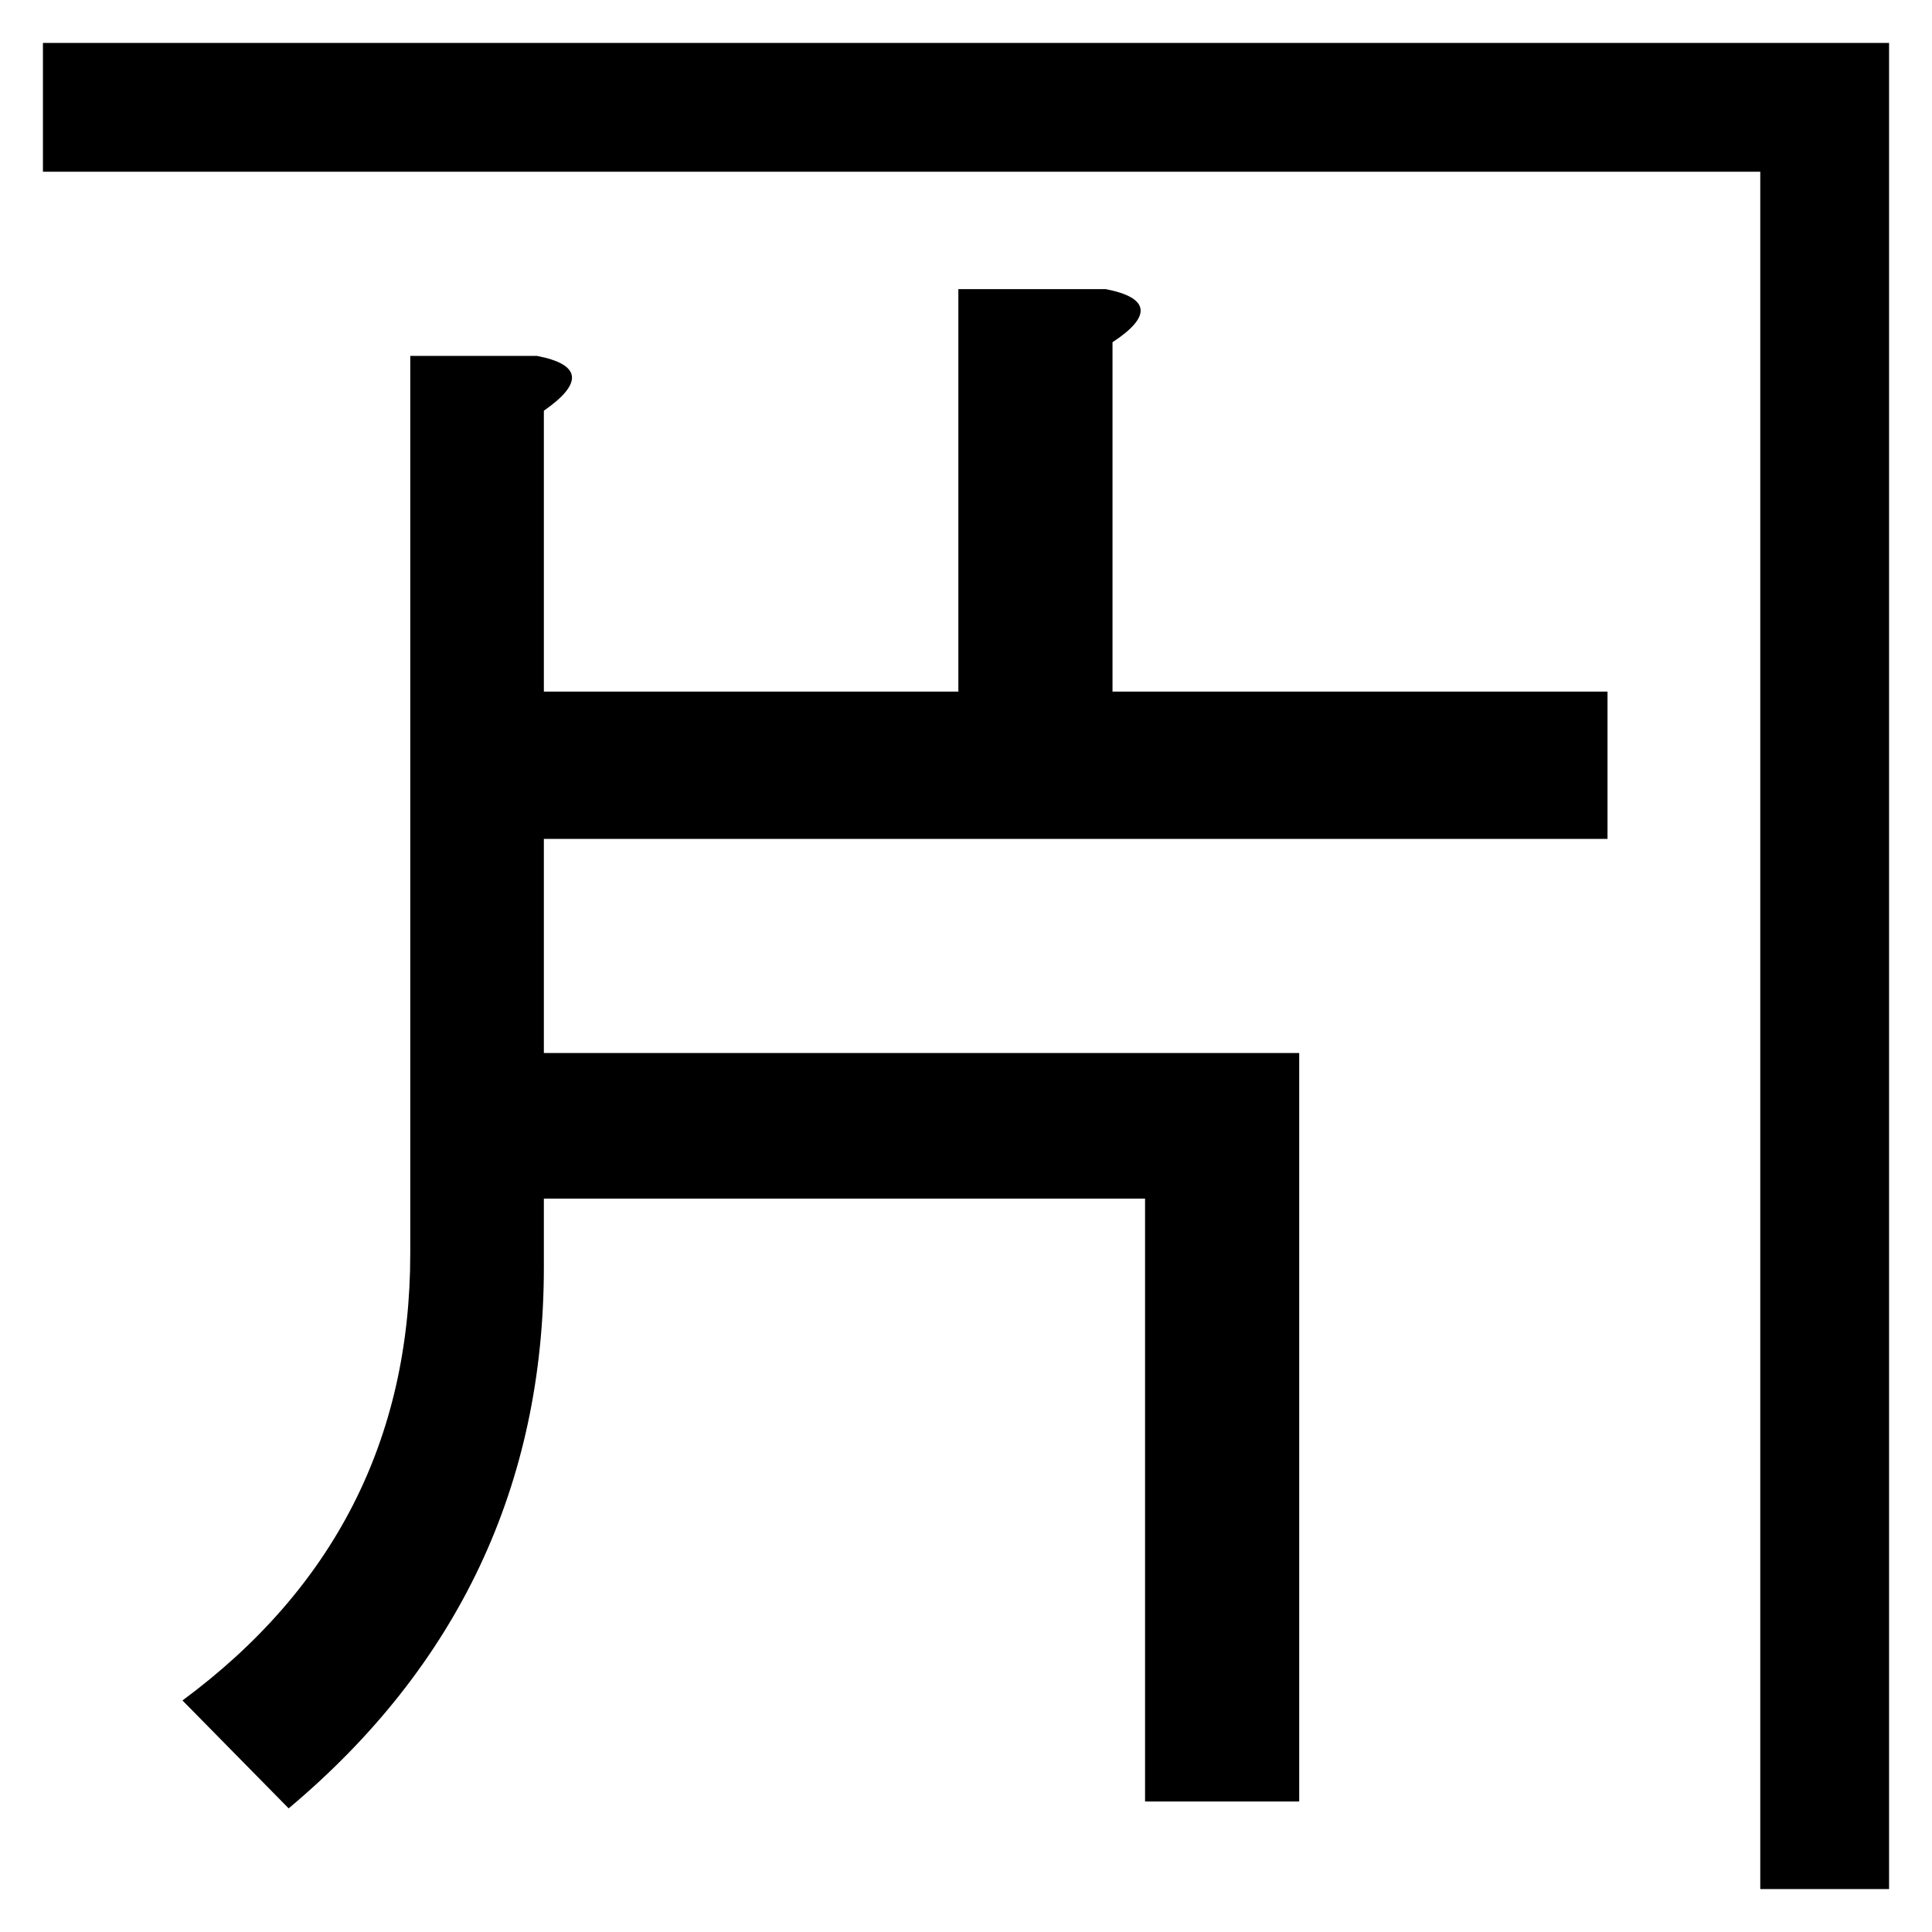
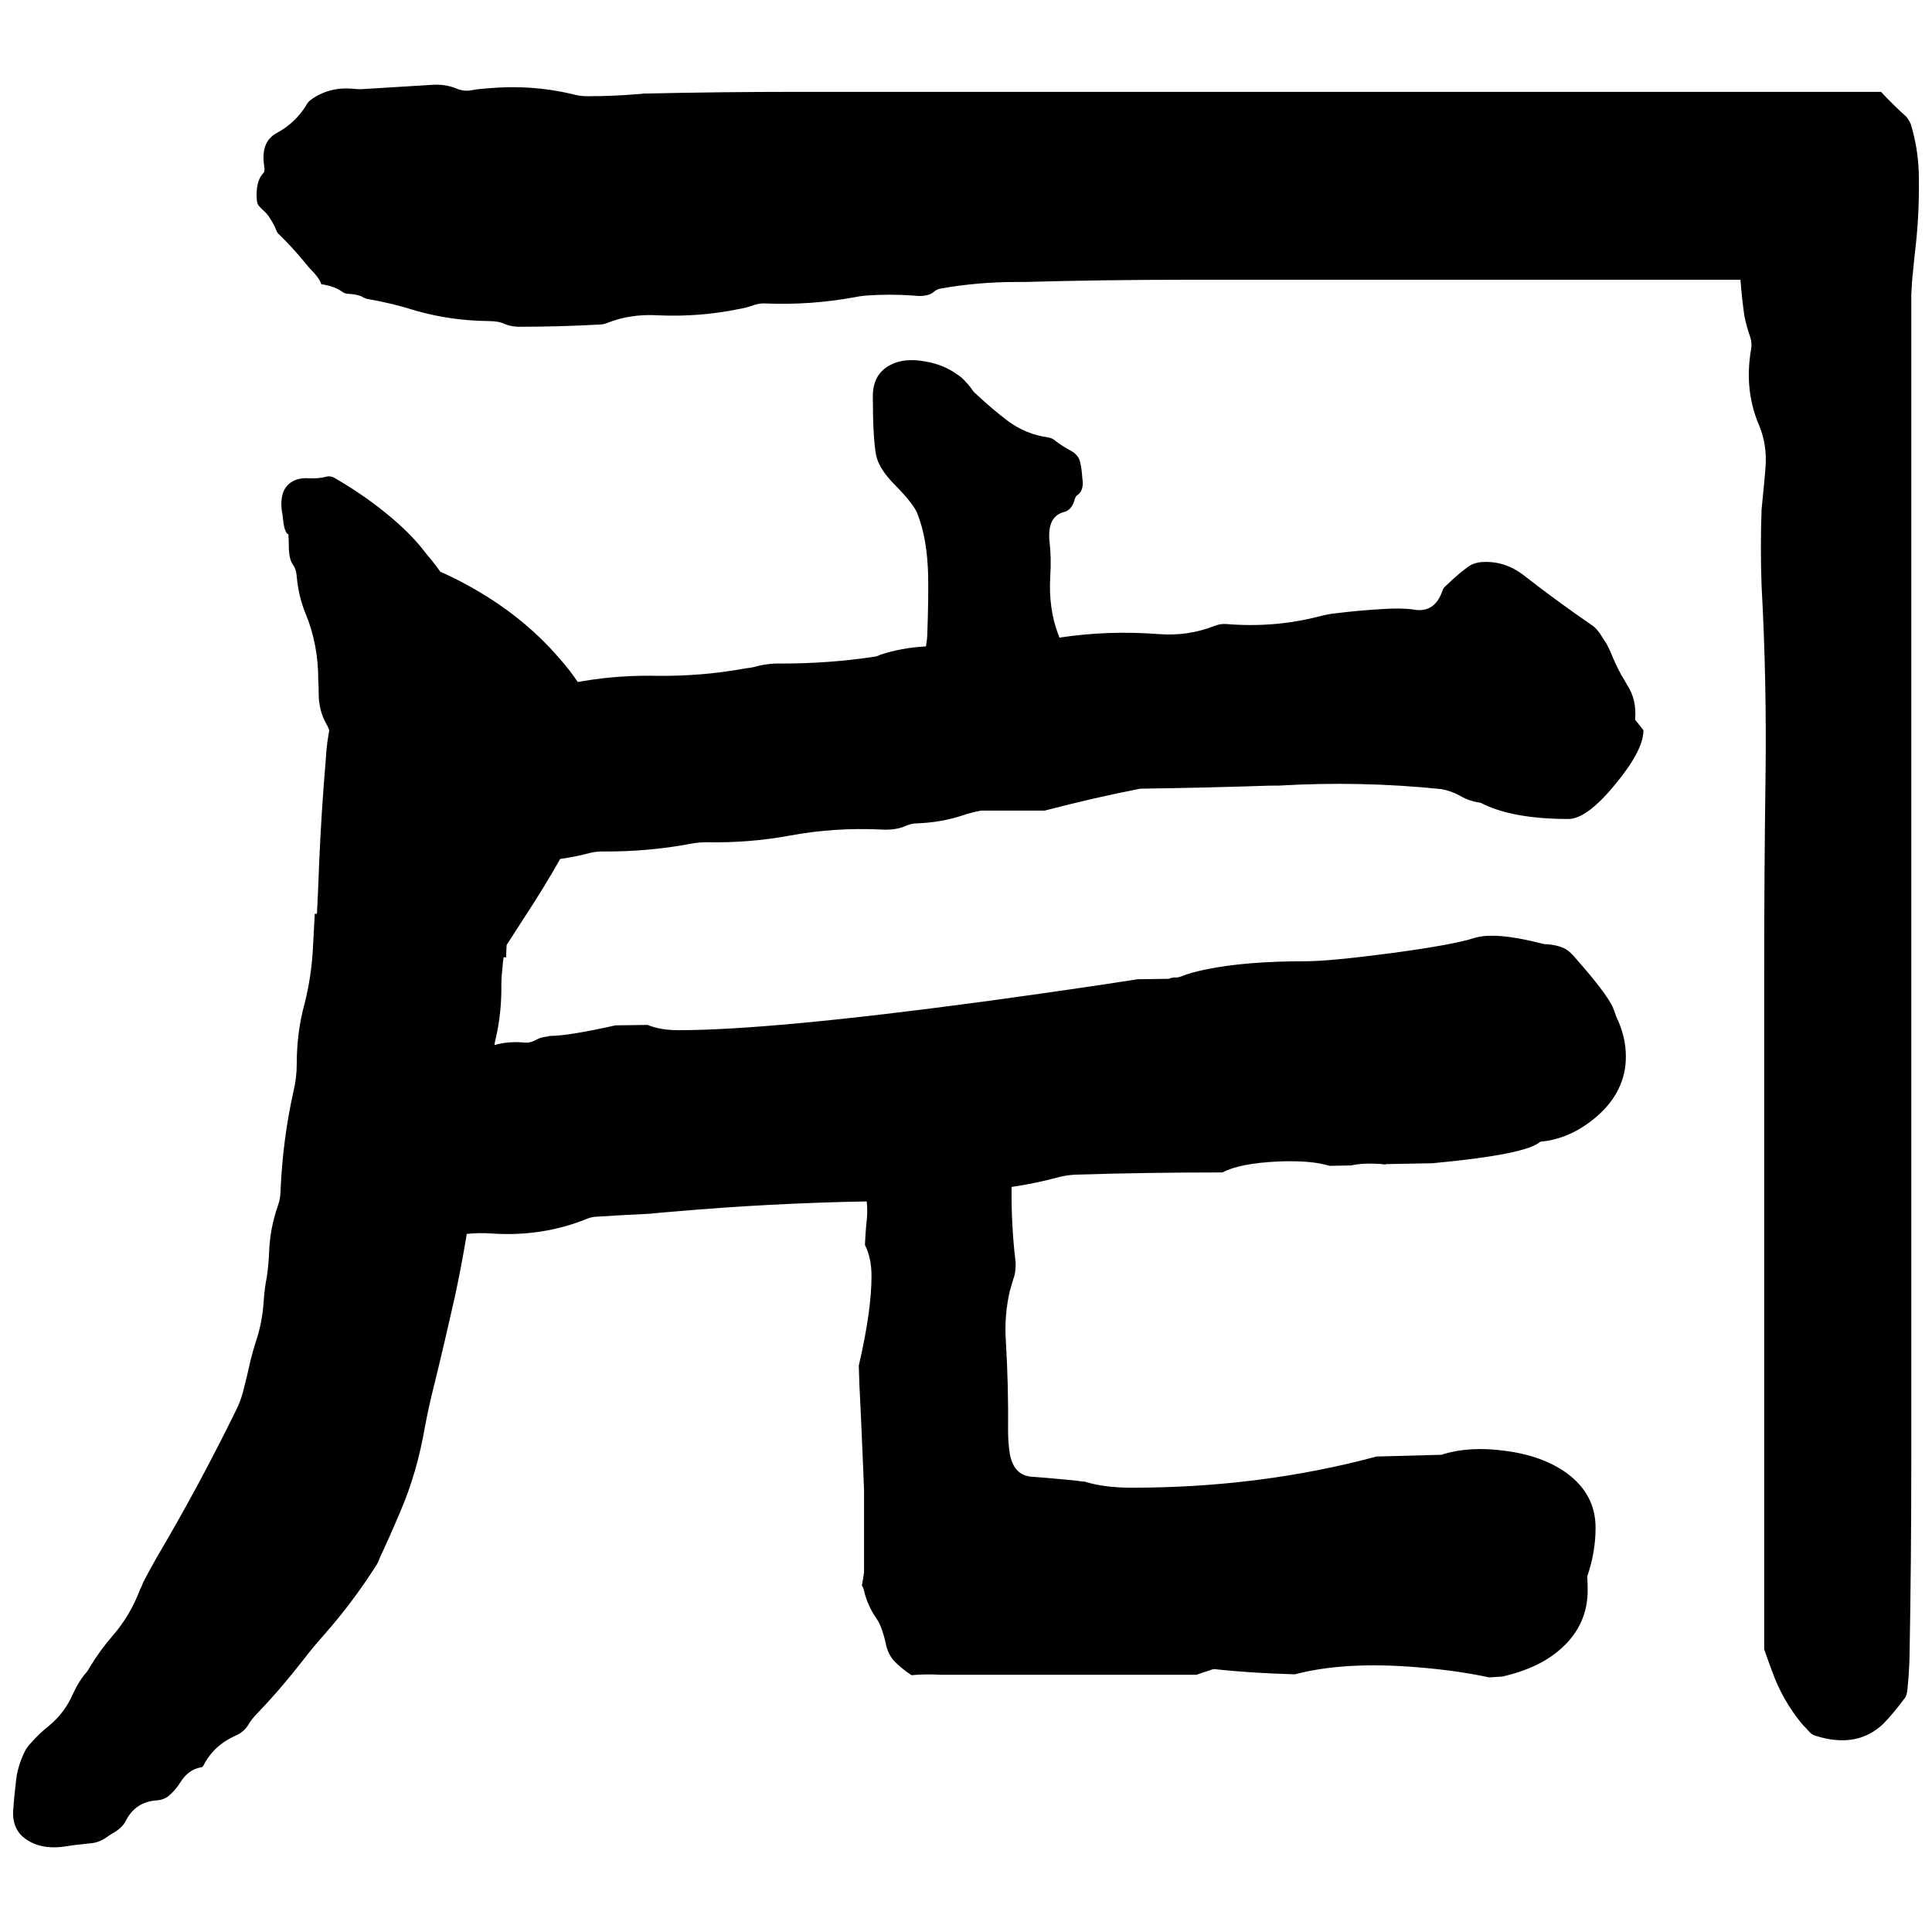
- <svg xmlns="http://www.w3.org/2000/svg" width="100%" height="100%" viewBox="0 0 18 18" version="1.1" xml:space="preserve" style="fill-rule:evenodd;clip-rule:evenodd;stroke-linecap:square;stroke-miterlimit:1.5;">
-   <g transform="matrix(1.32981,0,0,1.32981,-2.69074,5.99455)">
-     <g transform="matrix(12,0,0,12,2.22176,7.12971)">
-       <path d="M0.297,-0.762c0.026,0.005 0.027,0.016 0.004,0.032l0,0.164l0.242,0l0,-0.235l0.086,0c0.026,0.005 0.027,0.016 0.004,0.031l0,0.204l0.289,0l0,0.086l-0.621,0l0,0.125l0.441,0l0,0.437l-0.09,0l0,-0.352l-0.351,0l0,0.04c0,0.127 -0.05,0.233 -0.149,0.316l-0.062,-0.063c0.088,-0.065 0.133,-0.152 0.133,-0.261l0,-0.524l0.074,0Z" style="fill-rule:nonzero;" />
-     </g>
-     <g transform="matrix(12,0,0,12,14.2218,7.12971)">
-       <path d="M0.207,-0.656l0,0.597l0.59,0l0,-0.597l-0.59,0Zm-0.078,-0.074l0.746,0l0,0.746l-0.746,0l0,-0.746Z" style="fill-rule:nonzero;" />
+ <svg xmlns="http://www.w3.org/2000/svg" width="100%" height="100%" viewBox="0 0 220 220" version="1.1" xml:space="preserve" style="fill-rule:evenodd;clip-rule:evenodd;stroke-linejoin:round;stroke-miterlimit:2;">
+   <g id="Layer_1" transform="matrix(1,0,0,1,-53.2089,-81.9916)">
+     <g>
+       <g id="Layer0_0_FILL">
+         <path d="M221.9,146C221.467,146.033 221.05,146.15 220.65,146.35C219.85,146.883 218.9,147.683 217.8,148.75C217.633,148.883 217.517,149.067 217.45,149.3C216.85,151 215.75,151.7 214.15,151.4C213.25,151.267 212.05,151.25 210.55,151.35C208.85,151.45 207.183,151.6 205.55,151.8C204.817,151.867 204.083,152 203.35,152.2C199.983,153.067 196.483,153.35 192.85,153.05C192.417,153.017 191.983,153.083 191.55,153.25C189.517,154.05 187.4,154.367 185.2,154.2C181.333,153.9 177.55,154.033 173.85,154.6C173.817,154.467 173.767,154.333 173.7,154.2C172.967,152.267 172.667,150.083 172.8,147.65C172.9,146.25 172.867,144.85 172.7,143.45C172.567,141.683 173.117,140.633 174.35,140.3C174.917,140.167 175.317,139.733 175.55,139C175.617,138.7 175.717,138.5 175.85,138.4C176.417,138.033 176.617,137.367 176.45,136.4C176.417,135.833 176.35,135.3 176.25,134.8C176.15,134.167 175.8,133.683 175.2,133.35C174.467,132.95 173.867,132.567 173.4,132.2C173.133,131.967 172.85,131.833 172.55,131.8C170.883,131.567 169.367,130.95 168,129.95C166.767,129.017 165.55,127.983 164.35,126.85C164.217,126.75 164.1,126.633 164,126.5C163.767,126.133 163.5,125.8 163.2,125.5C162.9,125.133 162.55,124.833 162.15,124.6C161.15,123.867 159.95,123.383 158.55,123.15C156.917,122.85 155.567,123 154.5,123.6C153.233,124.3 152.6,125.467 152.6,127.1C152.6,130.167 152.717,132.367 152.95,133.7C153.117,134.767 153.867,135.967 155.2,137.3C156.633,138.767 157.467,139.85 157.7,140.55C158.433,142.417 158.833,144.75 158.9,147.55C158.933,149.117 158.9,151.367 158.8,154.3C158.8,154.533 158.75,154.967 158.65,155.6C156.783,155.7 155.05,156.017 153.45,156.55C153.217,156.683 152.933,156.767 152.6,156.8C149.233,157.3 145.767,157.55 142.2,157.55C141.133,157.517 140.083,157.65 139.05,157.95C138.75,158.017 138.433,158.067 138.1,158.1C134.833,158.7 131.517,158.983 128.15,158.95C125.217,158.883 122.367,159.083 119.6,159.55C119.4,159.583 119.2,159.617 119,159.65C118.4,158.75 117.7,157.85 116.9,156.95C114.033,153.617 110.5,150.817 106.3,148.55C105.267,147.983 104.283,147.5 103.35,147.1C102.983,146.567 102.617,146.083 102.25,145.65C102.017,145.383 101.783,145.1 101.55,144.8C100.717,143.7 99.6,142.533 98.2,141.3C96.167,139.533 93.917,137.933 91.45,136.5C91.05,136.233 90.65,136.167 90.25,136.3C89.783,136.433 89.133,136.483 88.3,136.45C87.867,136.417 87.433,136.467 87,136.6C85.633,137.067 85.067,138.25 85.3,140.15C85.367,140.517 85.417,140.867 85.45,141.2C85.55,142.167 85.75,142.717 86.05,142.85C86.083,143.383 86.1,143.917 86.1,144.45C86.133,145.317 86.3,145.95 86.6,146.35C86.833,146.683 86.967,147.117 87,147.65C87.133,149.15 87.467,150.55 88,151.85C88.967,154.183 89.45,156.7 89.45,159.4C89.483,159.933 89.5,160.467 89.5,161C89.5,162.233 89.783,163.367 90.35,164.4C90.483,164.6 90.6,164.85 90.7,165.15C90.633,165.55 90.567,165.967 90.5,166.4C90.4,167.133 90.333,167.85 90.3,168.55C89.967,172.45 89.717,176.367 89.55,180.3C89.483,182.233 89.4,184.15 89.3,186.05L89.05,186.05C88.983,187.317 88.917,188.567 88.85,189.8C88.75,191.967 88.433,194.117 87.9,196.25C87.3,198.417 87,200.717 87,203.15C87,204.217 86.867,205.3 86.6,206.4C85.8,210 85.317,213.75 85.15,217.65C85.15,218.183 85.05,218.733 84.85,219.3C84.25,221 83.917,222.767 83.85,224.6C83.817,225.5 83.733,226.417 83.6,227.35C83.433,228.183 83.317,229.05 83.25,229.95C83.15,231.717 82.833,233.367 82.3,234.9C82.1,235.533 81.917,236.183 81.75,236.85C81.617,237.45 81.483,238.033 81.35,238.6C81.183,239.3 81.017,239.967 80.85,240.6C80.683,241.2 80.467,241.783 80.2,242.35C77.333,248.217 74.283,253.883 71.05,259.35C70.517,260.283 70,261.233 69.5,262.2C69.4,262.5 69.283,262.767 69.15,263C68.417,264.967 67.367,266.733 66,268.3C65.1,269.333 64.25,270.5 63.45,271.8C63.283,272.133 63.083,272.417 62.85,272.65C62.65,272.917 62.45,273.2 62.25,273.5C61.983,273.933 61.733,274.4 61.5,274.9C60.9,276.3 60,277.5 58.8,278.5C58,279.133 57.317,279.783 56.75,280.45C56.517,280.683 56.3,280.967 56.1,281.3C55.467,282.533 55.1,283.8 55,285.1C54.867,286.167 54.767,287.233 54.7,288.3C54.667,289.467 55,290.383 55.7,291.05C56.833,292.083 58.35,292.5 60.25,292.3C61.317,292.133 62.367,292 63.4,291.9C64.1,291.867 64.75,291.633 65.35,291.2C65.583,291.033 65.817,290.883 66.05,290.75C66.75,290.35 67.233,289.9 67.5,289.4C68.233,287.9 69.433,287.1 71.1,287C71.567,286.967 71.983,286.817 72.35,286.55C72.883,286.117 73.35,285.583 73.75,284.95C74.35,283.983 75.117,283.417 76.05,283.25C76.217,283.25 76.35,283.133 76.45,282.9C77.217,281.433 78.433,280.333 80.1,279.6C80.733,279.333 81.233,278.867 81.6,278.2C81.867,277.8 82.167,277.433 82.5,277.1C84.233,275.3 85.983,273.267 87.75,271C88.517,270 89.333,269.017 90.2,268.05C92.333,265.617 94.25,263.067 95.95,260.4C96.15,260.133 96.317,259.8 96.45,259.4C97.217,257.767 98,256 98.8,254.1C100.067,251.167 101,247.95 101.6,244.45C101.9,242.85 102.267,241.2 102.7,239.5C103.5,236.233 104.283,232.883 105.05,229.45C105.483,227.417 105.867,225.417 106.2,223.45C106.267,223.117 106.317,222.8 106.35,222.5C107.283,222.4 108.217,222.383 109.15,222.45C112.983,222.717 116.6,222.167 120,220.8C120.3,220.667 120.617,220.583 120.95,220.55C123.017,220.417 125.117,220.3 127.25,220.2C128.15,220.1 129.067,220.017 130,219.95C137.233,219.317 144.533,218.933 151.9,218.8C152,219.633 151.983,220.517 151.85,221.45C151.783,222.217 151.733,222.983 151.7,223.75C152.2,224.75 152.45,225.933 152.45,227.3C152.45,229.933 151.967,233.333 151,237.5C151.033,238.967 151.1,240.55 151.2,242.25C151.467,248.317 151.6,251.483 151.6,251.75L151.6,261C151.533,261.533 151.45,262.05 151.35,262.55C151.483,262.717 151.567,262.917 151.6,263.15C151.867,264.283 152.35,265.35 153.05,266.35C153.483,266.983 153.85,268.033 154.15,269.5C154.317,270.1 154.583,270.617 154.95,271.05C155.517,271.65 156.2,272.217 157,272.75C158.033,272.65 159.167,272.633 160.4,272.7L189.45,272.7C189.917,272.533 190.417,272.367 190.95,272.2C191.117,272.133 191.283,272.083 191.45,272.05C194.117,272.35 197.183,272.55 200.65,272.65C204.45,271.65 209.117,271.383 214.65,271.85C217.583,272.083 220.3,272.467 222.8,273C223.3,272.967 223.8,272.933 224.3,272.9C227.2,272.233 229.467,271.133 231.1,269.6C233.033,267.833 234,265.65 234,263.05C234,262.483 233.983,261.967 233.95,261.5C234.583,259.667 234.9,257.817 234.9,255.95C234.9,253.45 233.833,251.4 231.7,249.8C229.833,248.433 227.467,247.567 224.6,247.2C221.9,246.833 219.533,246.967 217.5,247.6C217.433,247.633 217.383,247.65 217.35,247.65C214.75,247.717 212.283,247.783 209.95,247.85C201.15,250.217 191.867,251.4 182.1,251.4C179.967,251.4 178.167,251.167 176.7,250.7C176.5,250.7 176.317,250.683 176.15,250.65C175.683,250.583 175.233,250.533 174.8,250.5C173.433,250.367 172.067,250.25 170.7,250.15C169.333,250.05 168.5,249.183 168.2,247.55C168.067,246.717 168,245.85 168,244.95C168.033,241.483 167.95,238.083 167.75,234.75C167.617,232.75 167.767,230.833 168.2,229C168.367,228.4 168.55,227.783 168.75,227.15C168.85,226.683 168.883,226.183 168.85,225.65C168.517,222.883 168.367,220.05 168.4,217.15C170.233,216.883 172.067,216.5 173.9,216C174.5,215.867 175.083,215.783 175.65,215.75C181.117,215.583 186.567,215.5 192,215.5L192.4,215.5C193.733,214.8 195.867,214.383 198.8,214.25C201.3,214.15 203.233,214.317 204.6,214.75L207.05,214.7C207.817,214.533 208.667,214.467 209.6,214.5C210.067,214.5 210.517,214.533 210.95,214.6C210.983,214.567 211.017,214.55 211.05,214.55L216.35,214.45C223.483,213.783 227.567,212.967 228.6,212C230.867,211.8 232.983,210.867 234.95,209.2C237.217,207.267 238.35,204.967 238.35,202.3C238.35,200.767 237.983,199.25 237.25,197.75C237.117,197.35 236.983,196.983 236.85,196.65C236.317,195.55 234.95,193.75 232.75,191.25C232.283,190.683 231.883,190.3 231.55,190.1C230.917,189.733 230.083,189.533 229.05,189.5C225.317,188.533 222.667,188.3 221.1,188.8C219.433,189.333 216.217,189.917 211.45,190.55C206.883,191.15 203.7,191.45 201.9,191.45C197.267,191.45 193.45,191.767 190.45,192.4C189.317,192.633 188.433,192.883 187.8,193.15C187.633,193.217 187.45,193.267 187.25,193.3L186.85,193.3C186.617,193.333 186.433,193.383 186.3,193.45L182.75,193.5C178.083,194.233 172.217,195.083 165.15,196.05C149.017,198.217 137.45,199.3 130.45,199.3C129.083,199.3 127.917,199.1 126.95,198.7L123.3,198.75C119.7,199.55 117.25,199.95 115.95,199.95L115.85,199.95C115.583,200.017 115.317,200.067 115.05,200.1C114.75,200.167 114.45,200.283 114.15,200.45C113.717,200.683 113.267,200.767 112.8,200.7C111.633,200.6 110.533,200.7 109.5,201C109.533,200.8 109.567,200.633 109.6,200.5C110.1,198.433 110.333,196.283 110.3,194.05C110.3,193.55 110.333,193.017 110.4,192.45C110.433,191.983 110.483,191.5 110.55,191L110.85,191C110.85,190.533 110.867,190.067 110.9,189.6C111.467,188.733 112.067,187.8 112.7,186.8C114.367,184.267 115.8,181.933 117,179.8C118.2,179.633 119.35,179.4 120.45,179.1C120.917,179 121.367,178.95 121.8,178.95C125.333,178.983 128.817,178.667 132.25,178C132.717,177.933 133.167,177.9 133.6,177.9C136.833,177.967 140,177.717 143.1,177.15C146.5,176.517 149.967,176.283 153.5,176.45C154.567,176.517 155.467,176.4 156.2,176.1C156.7,175.867 157.167,175.75 157.6,175.75C159.5,175.683 161.283,175.367 162.95,174.8C163.55,174.6 164.2,174.433 164.9,174.3L172.15,174.3C175.983,173.3 179.617,172.467 183.05,171.8C187.983,171.733 192.933,171.617 197.9,171.45L198.8,171.45C205.033,171.083 211.217,171.217 217.35,171.85C218.083,171.983 218.783,172.233 219.45,172.6C220.183,173.033 220.967,173.3 221.8,173.4C224.167,174.633 227.5,175.25 231.8,175.25C233.2,175.25 234.967,173.95 237.1,171.35C239.267,168.75 240.35,166.683 240.35,165.15C240.05,164.75 239.733,164.35 239.4,163.95C239.533,162.417 239.233,161.1 238.5,160C238.3,159.633 238.067,159.233 237.8,158.8C237.333,157.933 236.917,157.033 236.55,156.1C236.417,155.833 236.283,155.567 236.15,155.3C235.983,155.033 235.8,154.75 235.6,154.45C235.233,153.85 234.867,153.433 234.5,153.2C231.7,151.267 229.15,149.4 226.85,147.6C225.35,146.4 223.7,145.867 221.9,146M267.4,92.45L144.1,92.45C138.2,92.45 132.317,92.517 126.45,92.65C126.283,92.683 126.117,92.7 125.95,92.7C124.017,92.867 122.067,92.95 120.1,92.95C119.5,92.95 118.917,92.867 118.35,92.7C115.25,91.967 112.05,91.75 108.75,92.05C108.15,92.083 107.567,92.15 107,92.25C106.4,92.383 105.817,92.333 105.25,92.1C104.383,91.733 103.45,91.583 102.45,91.65C99.717,91.817 97,91.983 94.3,92.15C94,92.15 93.717,92.133 93.45,92.1C91.683,91.933 90.117,92.317 88.75,93.25C88.517,93.417 88.35,93.567 88.25,93.7C87.383,95.2 86.2,96.35 84.7,97.15C83.467,97.817 83,99.083 83.3,100.95C83.367,101.35 83.317,101.617 83.15,101.75C82.583,102.383 82.35,103.383 82.45,104.75C82.483,105.117 82.583,105.367 82.75,105.5C82.917,105.7 83.083,105.867 83.25,106C83.517,106.233 83.75,106.517 83.95,106.85C84.217,107.25 84.433,107.65 84.6,108.05C84.7,108.35 84.833,108.567 85,108.7C85.933,109.6 86.883,110.633 87.85,111.8C88.217,112.267 88.6,112.7 89,113.1C89.433,113.6 89.7,114.017 89.8,114.35C90.833,114.517 91.617,114.8 92.15,115.2C92.383,115.367 92.633,115.45 92.9,115.45C93.5,115.483 94,115.583 94.4,115.75C94.633,115.917 94.883,116.017 95.15,116.05C97.05,116.383 98.883,116.833 100.65,117.4C103.283,118.133 105.983,118.517 108.75,118.55C109.617,118.55 110.267,118.667 110.7,118.9C111.233,119.1 111.783,119.2 112.35,119.2C115.383,119.2 118.417,119.117 121.45,118.95C121.783,118.95 122.1,118.883 122.4,118.75C124.167,118.05 126.1,117.767 128.2,117.9C131.3,118.033 134.317,117.8 137.25,117.2C137.883,117.1 138.517,116.933 139.15,116.7C139.583,116.567 140.017,116.517 140.45,116.55C143.817,116.683 147.15,116.45 150.45,115.85C150.917,115.75 151.367,115.683 151.8,115.65C153.6,115.517 155.417,115.517 157.25,115.65C158.35,115.783 159.15,115.617 159.65,115.15C159.85,114.983 160.083,114.883 160.35,114.85C163.117,114.35 166,114.1 169,114.1L169.9,114.1C175.933,113.933 181.95,113.85 187.95,113.85L251.4,113.85C251.5,115.25 251.65,116.633 251.85,118C252.017,118.8 252.233,119.583 252.5,120.35C252.667,120.85 252.7,121.333 252.6,121.8C252.533,122.2 252.483,122.567 252.45,122.9C252.15,125.567 252.517,128.1 253.55,130.5C254.15,131.967 254.383,133.55 254.25,135.25C254.15,136.483 254.033,137.733 253.9,139C253.867,139.367 253.833,139.717 253.8,140.05C253.7,142.883 253.7,145.75 253.8,148.65C254.2,155.883 254.35,163.2 254.25,170.6C254.15,177.9 254.1,185.217 254.1,192.55L254.1,269.8C254.4,270.667 254.7,271.5 255,272.3C255.8,274.533 256.95,276.55 258.45,278.35C258.717,278.617 258.967,278.883 259.2,279.15C259.433,279.417 259.683,279.583 259.95,279.65C263.117,280.65 265.7,280.183 267.7,278.25C268.5,277.417 269.317,276.433 270.15,275.3C270.283,275.1 270.367,274.817 270.4,274.45C270.533,273.217 270.617,271.967 270.65,270.7C270.783,263.367 270.85,256.05 270.85,248.75L270.85,115.6C270.883,114.667 270.95,113.75 271.05,112.85C271.15,111.783 271.267,110.683 271.4,109.55C271.667,106.95 271.767,104.283 271.7,101.55C271.633,99.717 271.333,97.917 270.8,96.15C270.667,95.817 270.483,95.517 270.25,95.25C269.383,94.483 268.433,93.55 267.4,92.45Z" style="fill-rule:nonzero;" />
+       </g>
    </g>
  </g>
-   <path d="M1,1l16,0l0,16" style="fill:none;stroke:#000;stroke-width:1.2px;" />
</svg>
